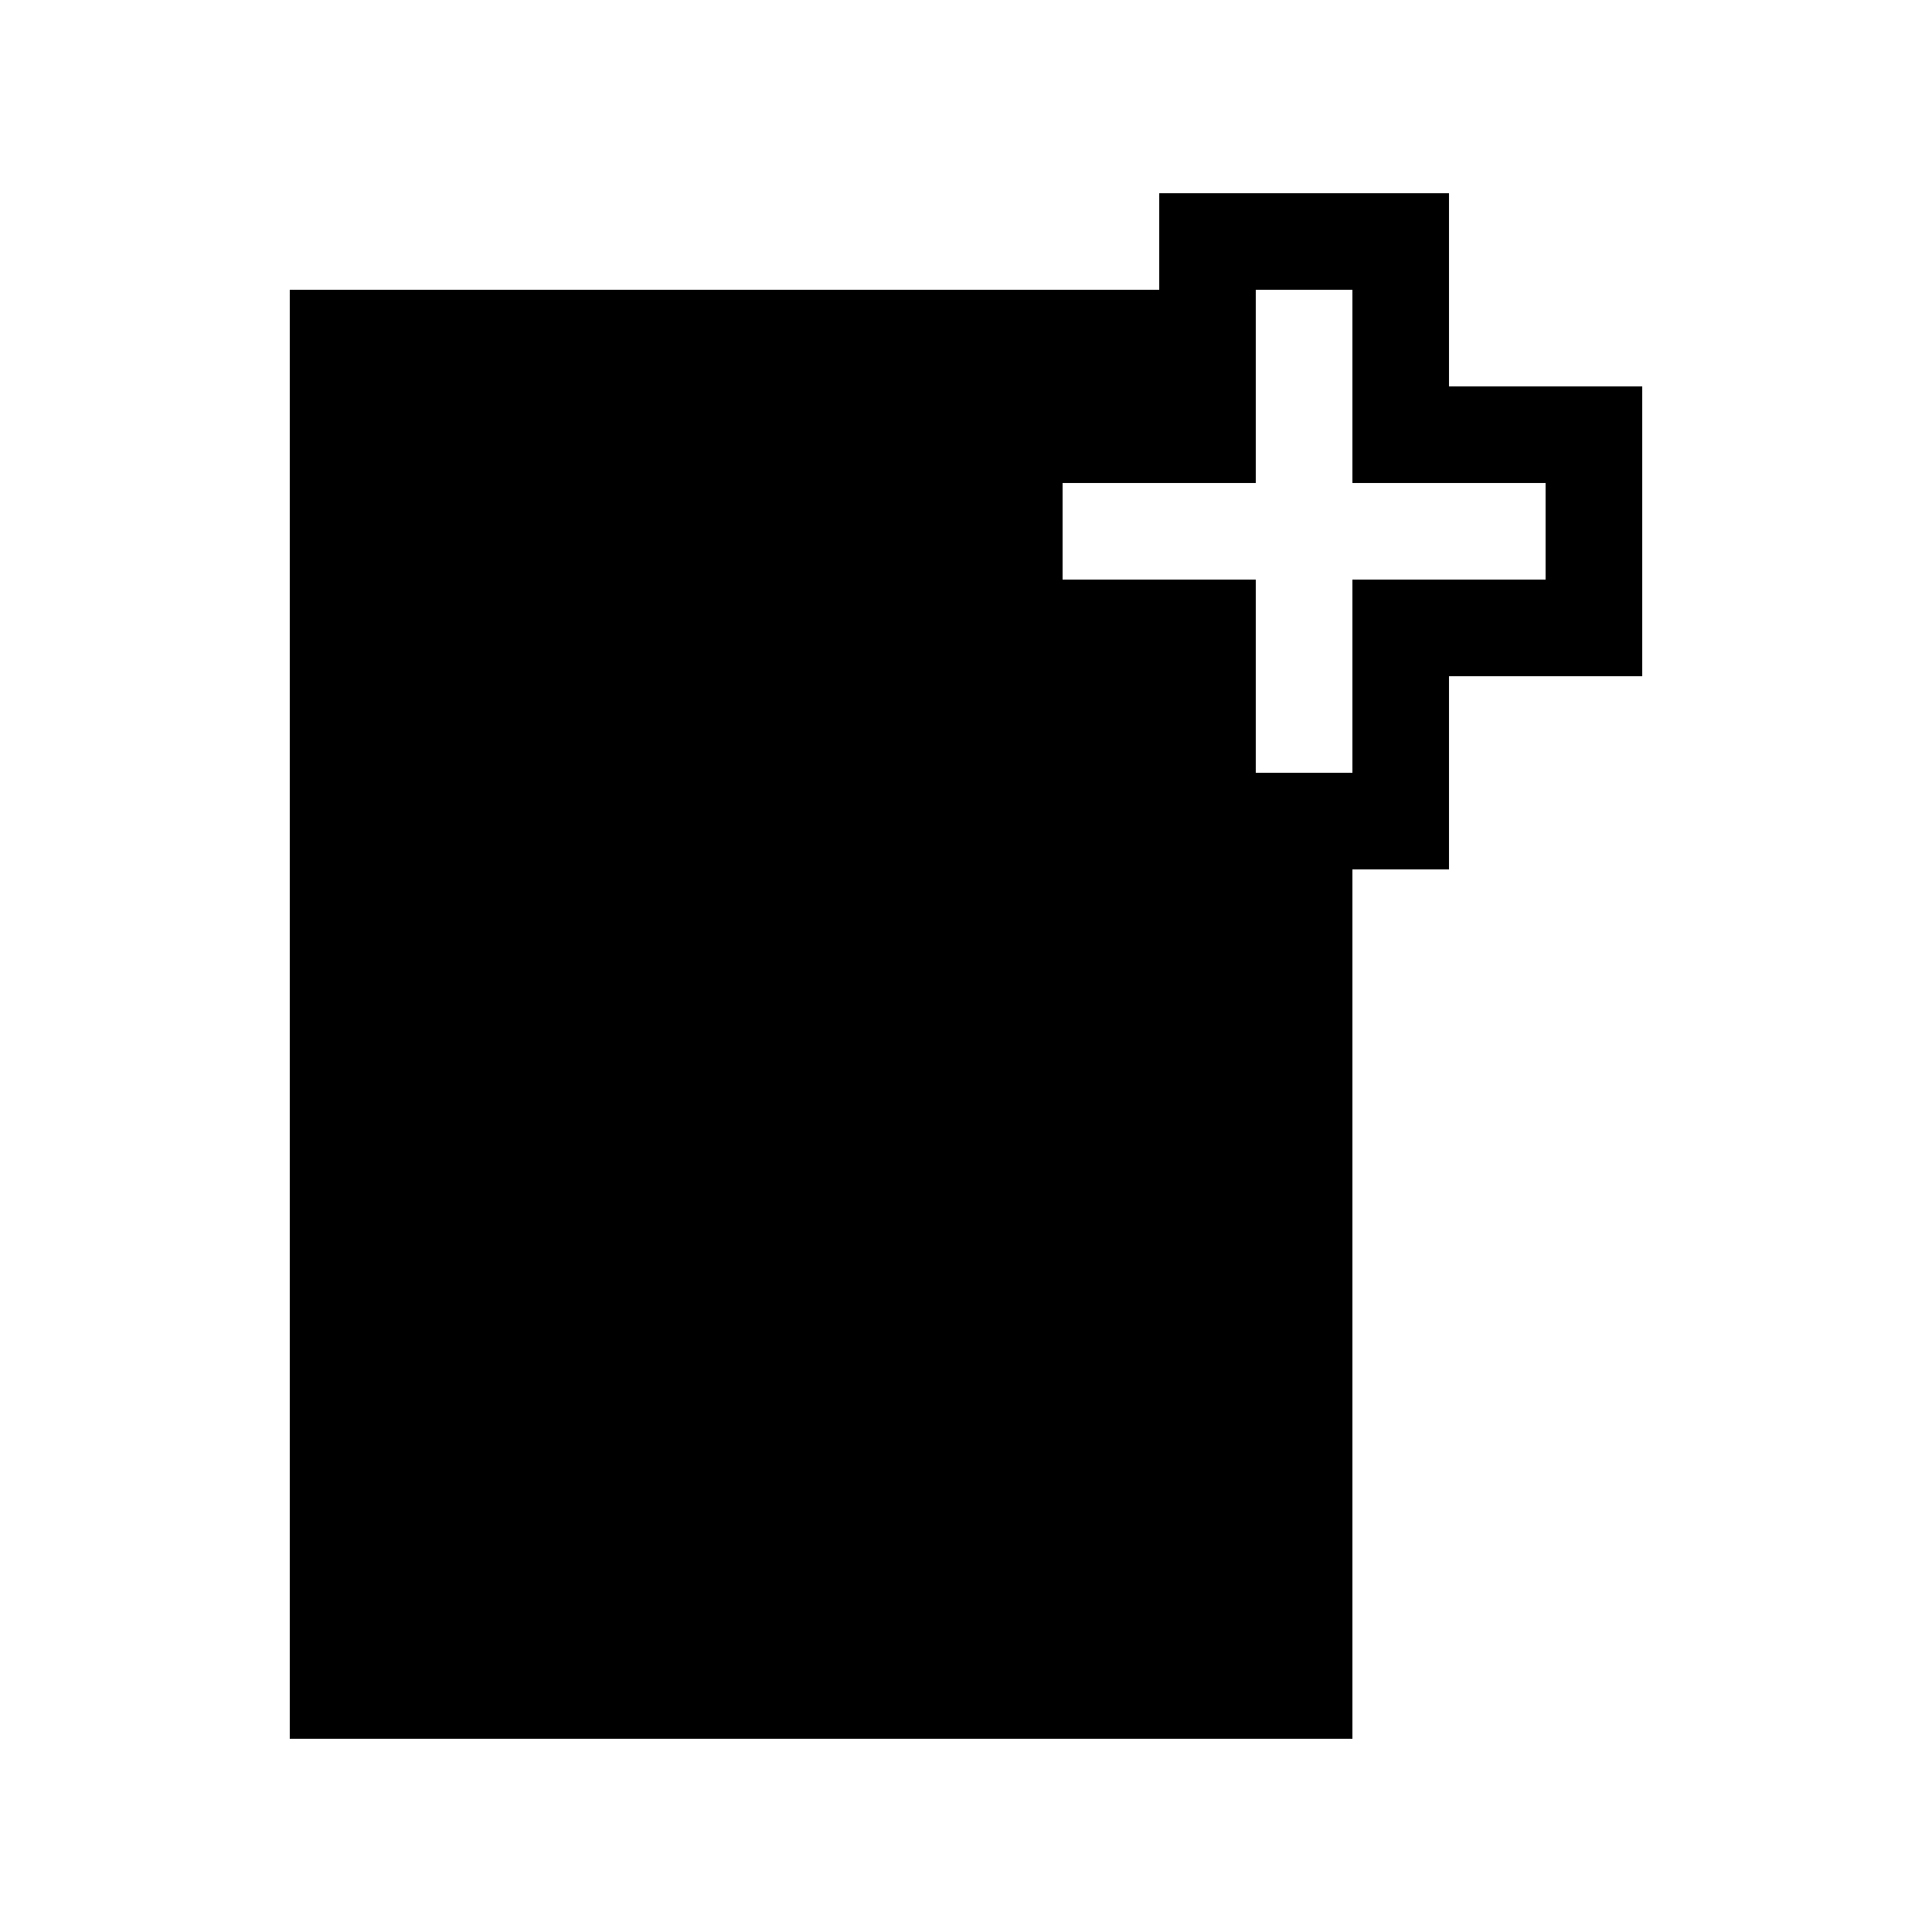
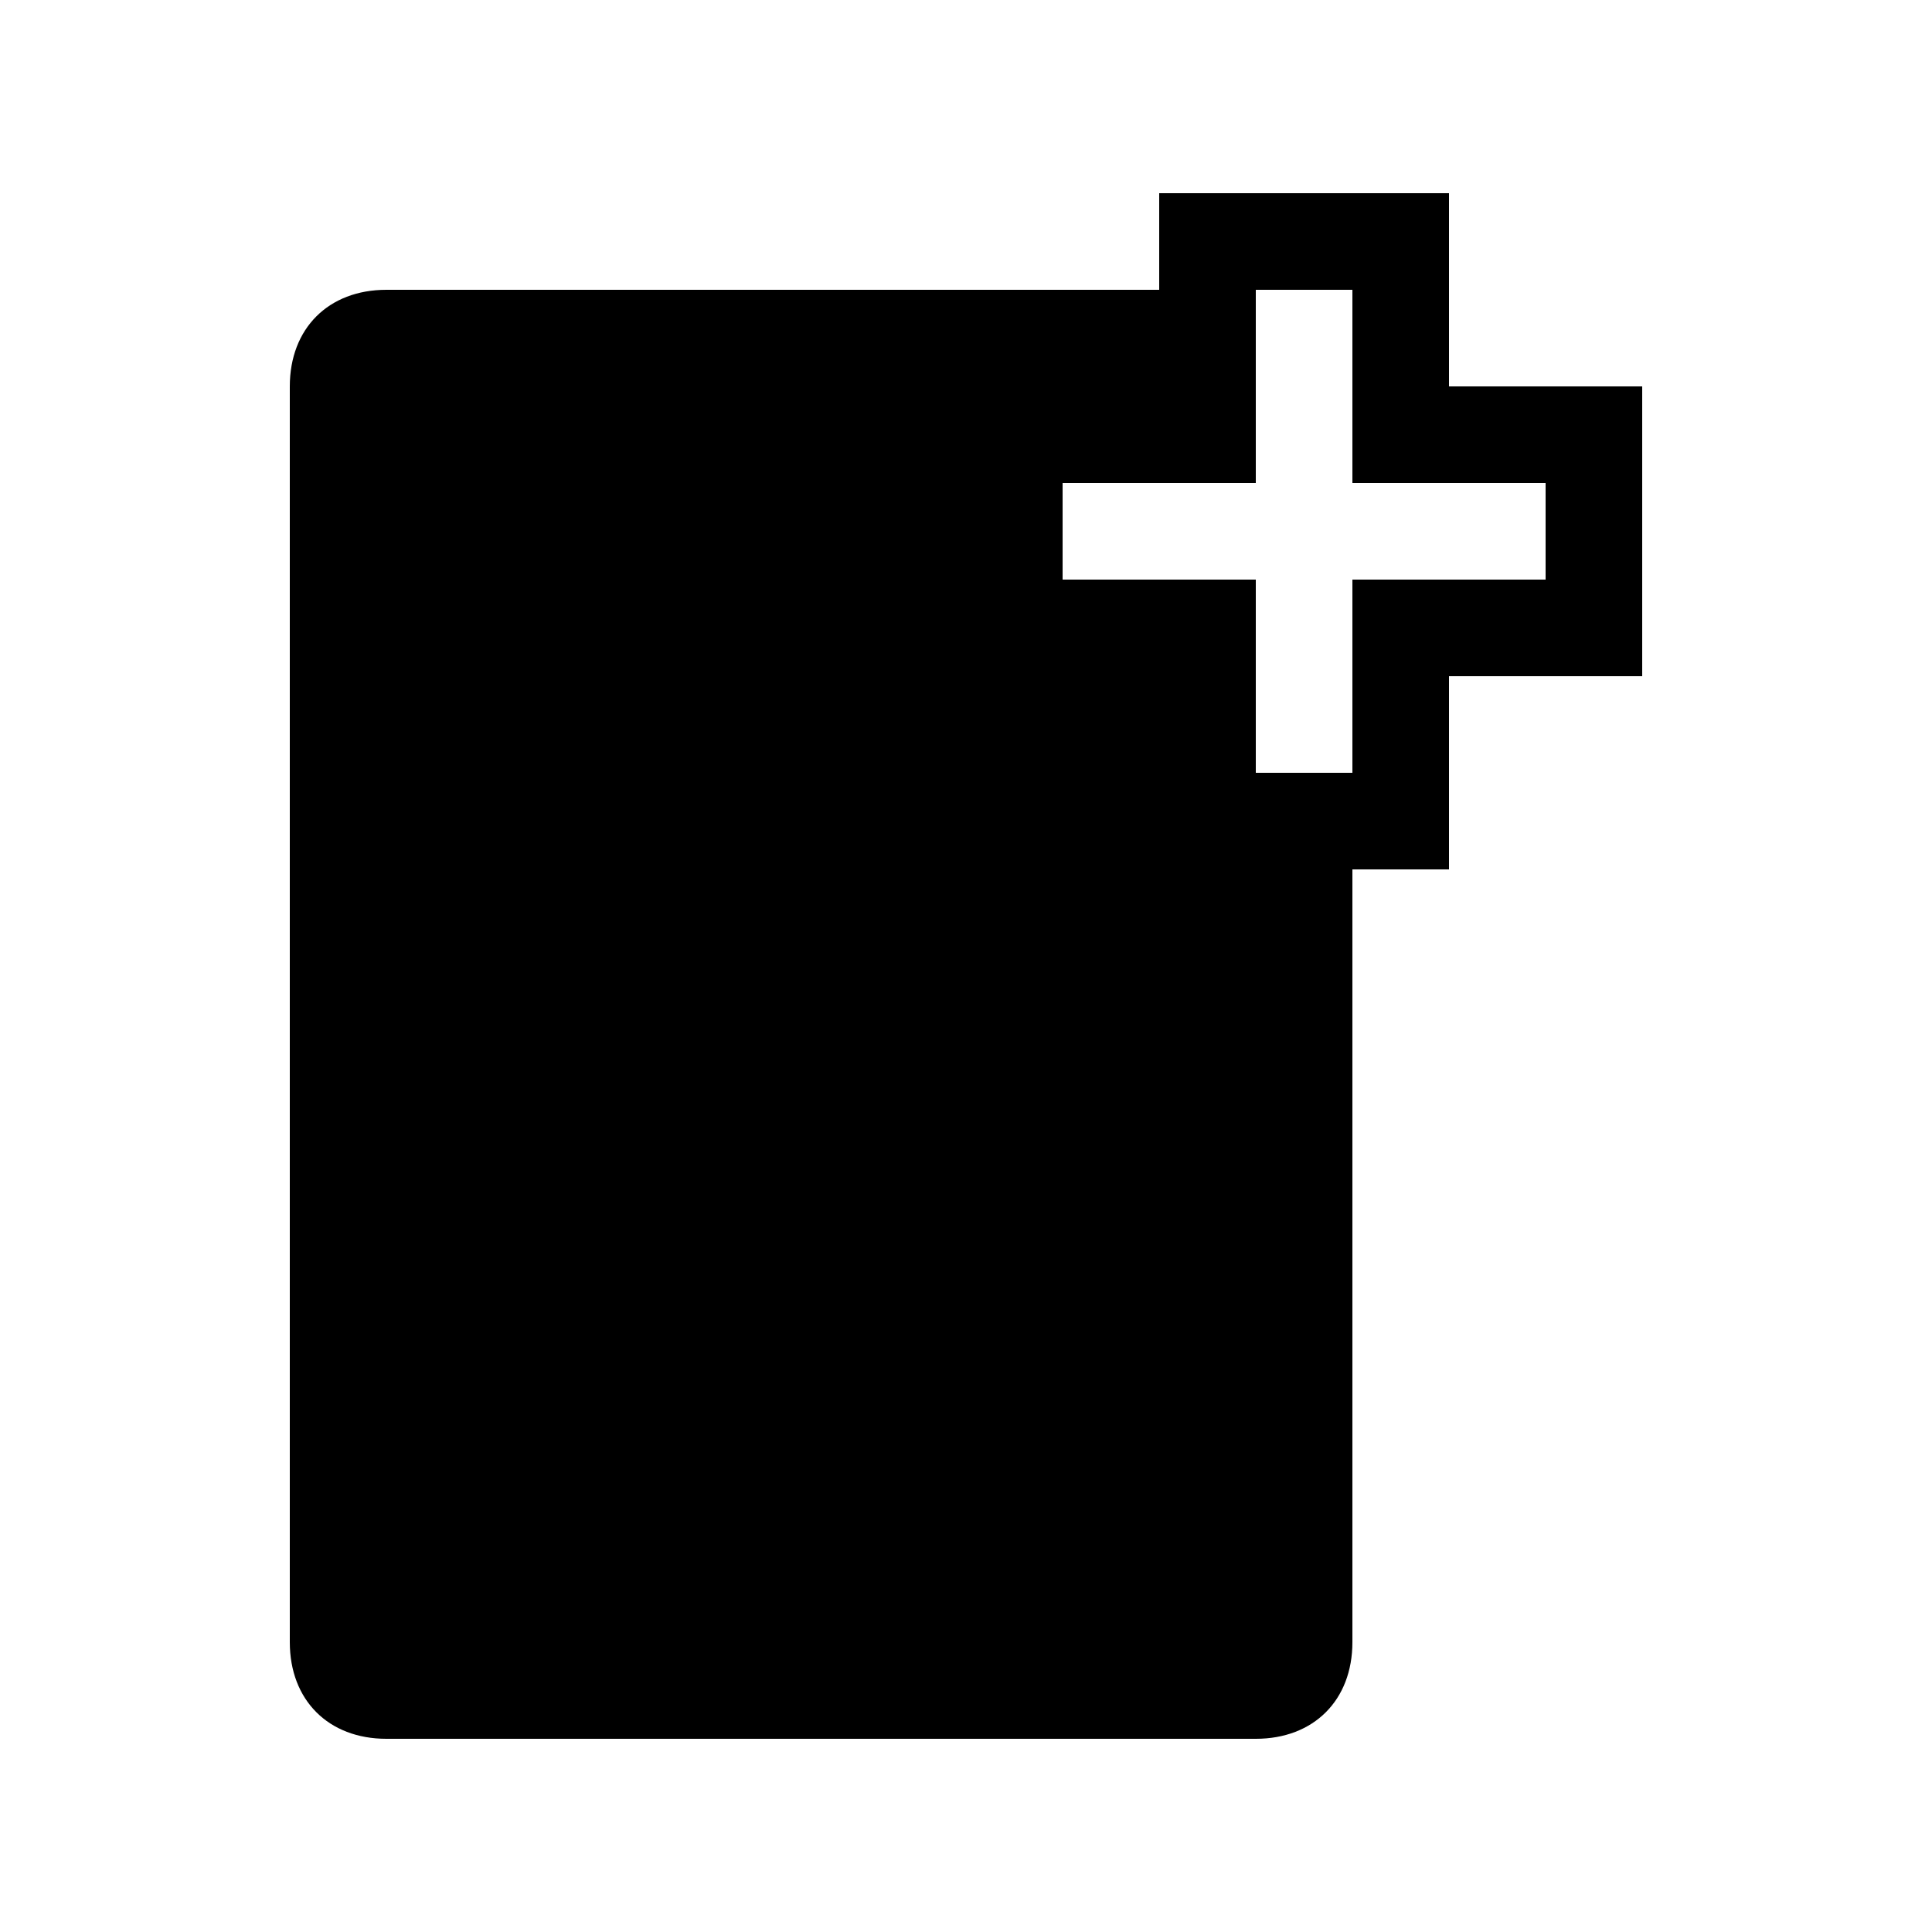
- <svg xmlns="http://www.w3.org/2000/svg" version="1.1" width="20" height="20" viewBox="0 0 20 20">
-   <g>
- </g>
-   <path d="M17 7v-3h-2v-2h-3v1h-9v15h11v-9h1v-2h2zM16 5v1h-2v2h-1v-2h-2v-1h2v-2h1v2h2z" fill="#000000" />
+ <svg xmlns="http://www.w3.org/2000/svg" version="1.1" id="Layer_1" x="0px" y="0px" viewBox="-295 387 20 20" style="enable-background:new -295 387 20 20;" xml:space="preserve">
+   <path d="M-278,394v-3h-2v-2h-3v1h-8c-0.6,0-1,0.4-1,1v13c0,0.6,0.4,1,1,1h9c0.6,0,1-0.4,1-1v-8h1v-2H-278z M-279,392v1h-2v2h-1v-2  h-2v-1h2v-2h1v2H-279z" />
</svg>
